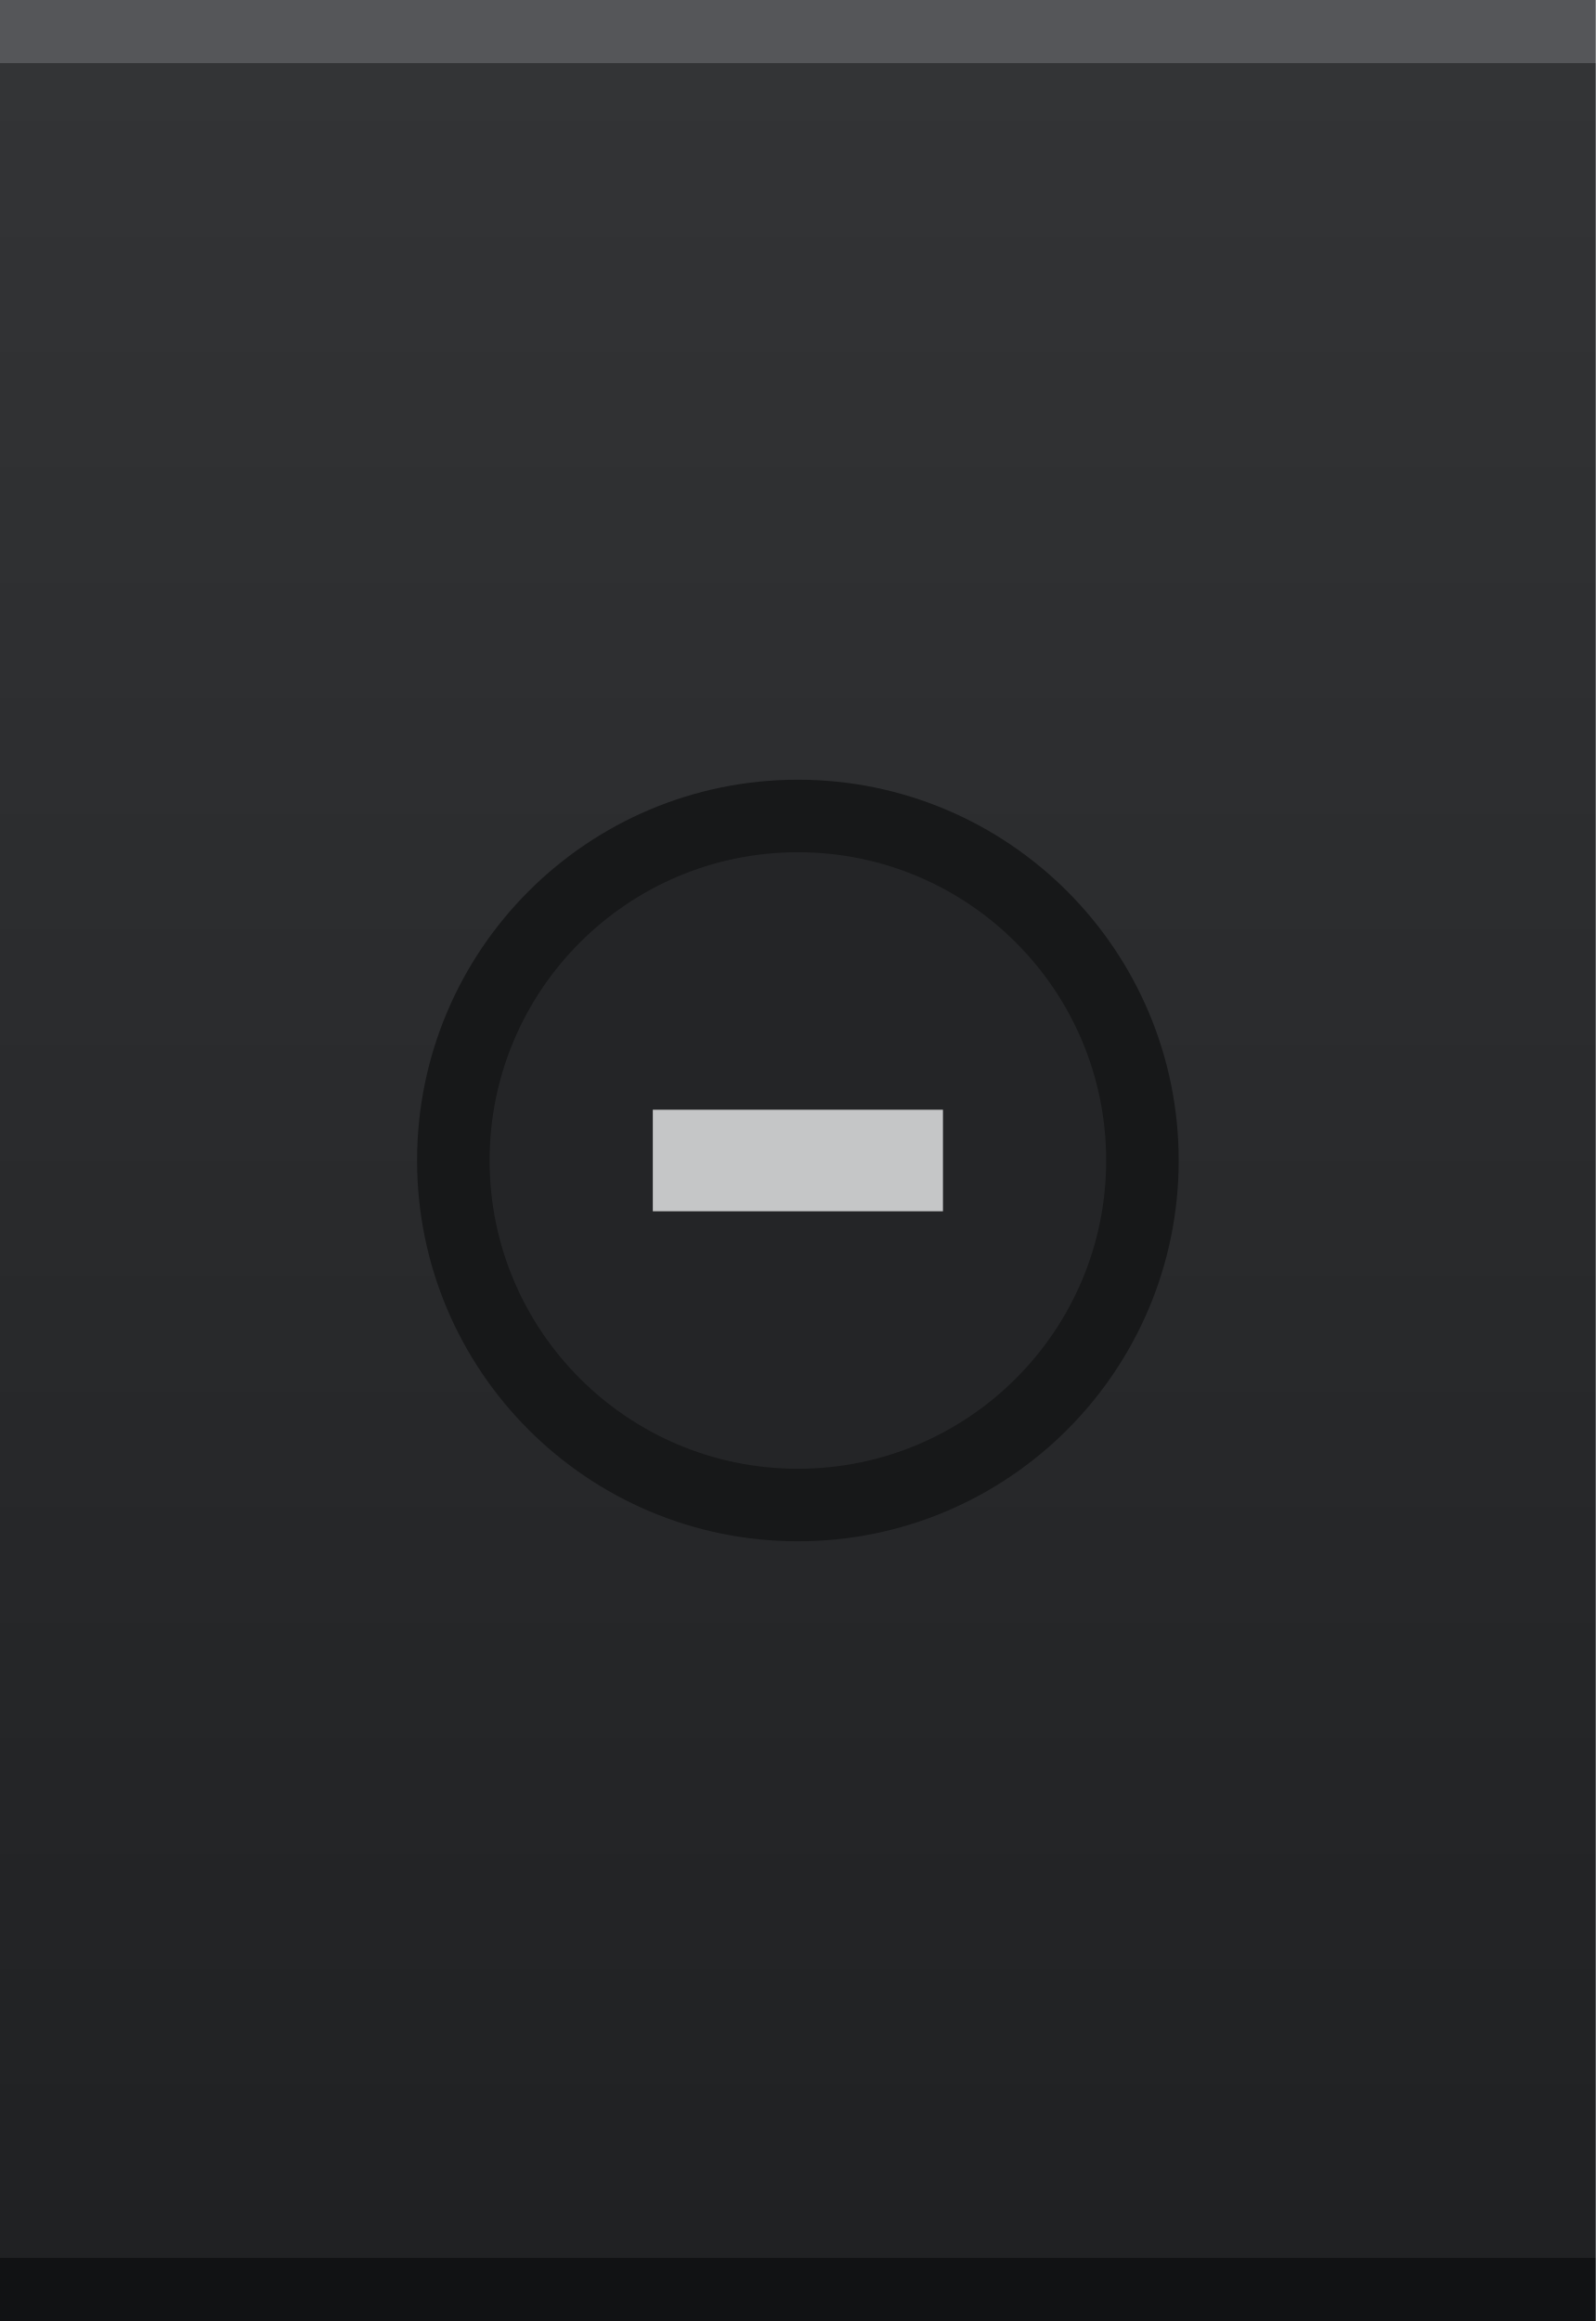
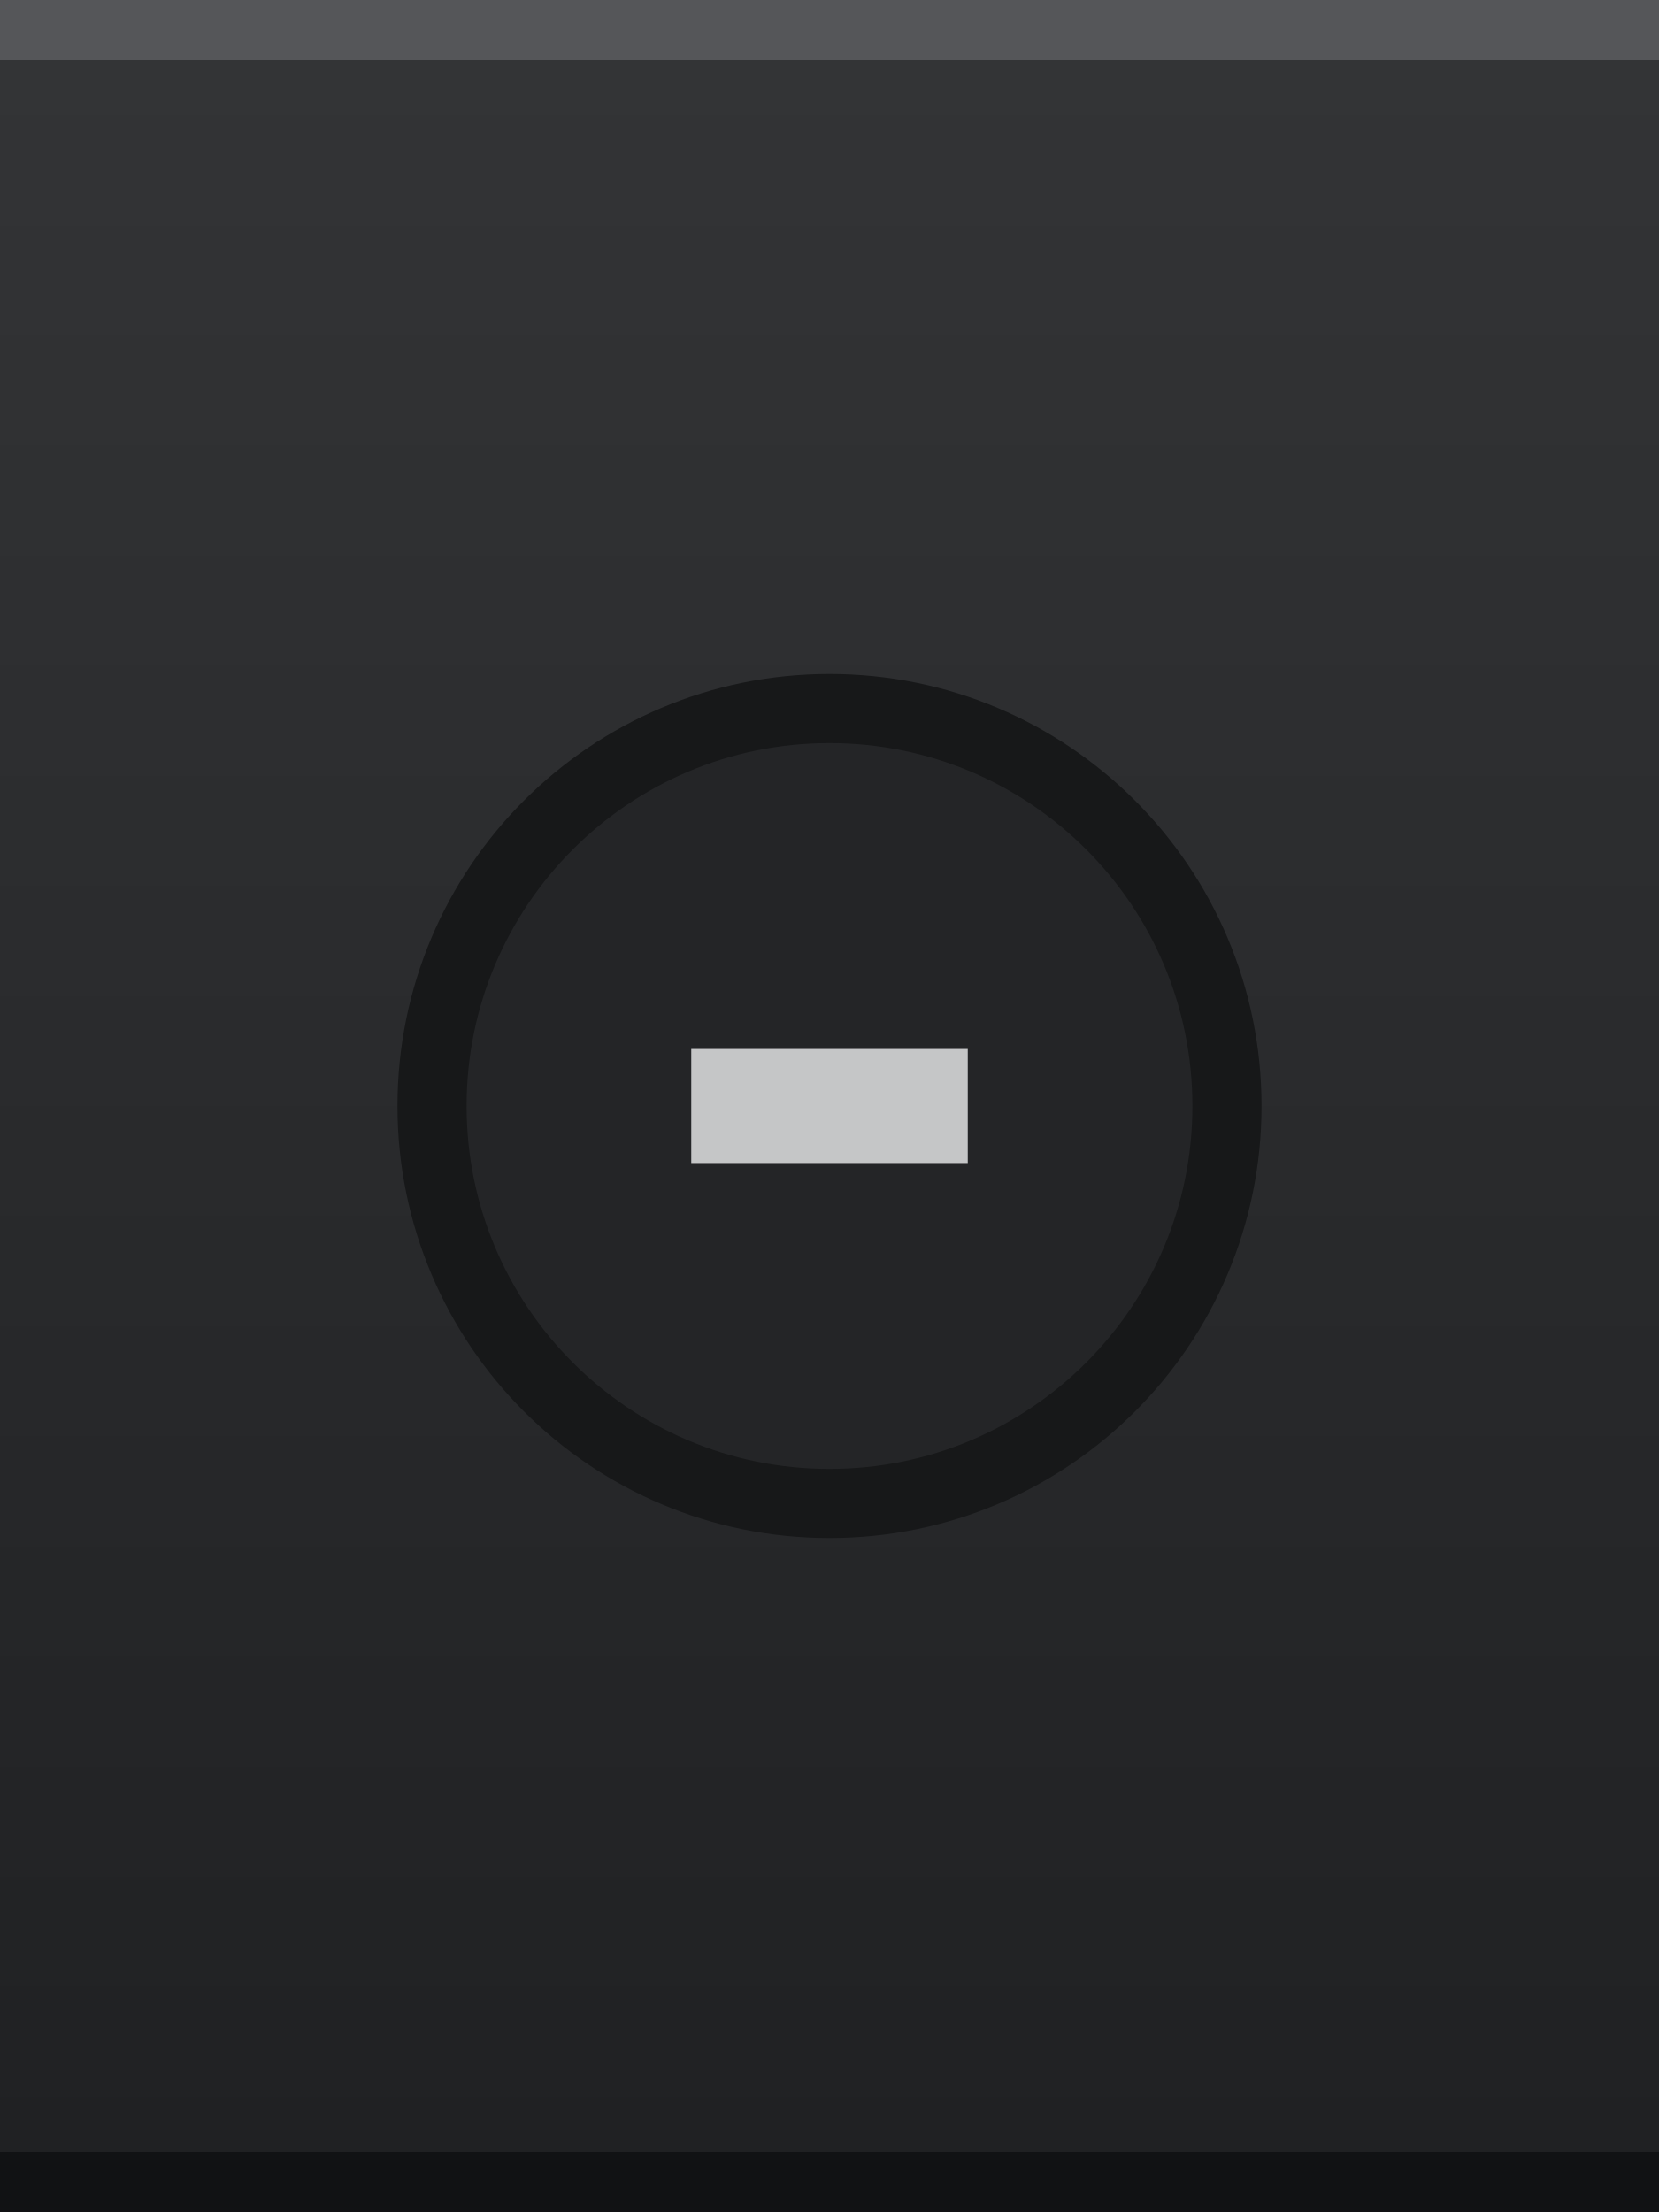
- <svg xmlns="http://www.w3.org/2000/svg" width="44" height="64" viewBox="0 0 22 32">
+ <svg xmlns="http://www.w3.org/2000/svg" width="48" height="64" viewBox="0 0 24 32">
  <defs>
    <linearGradient id="bar" x2="0" y2="1">
      <stop offset="0" stop-color="#555659" />
      <stop offset=".031" stop-color="#555659" />
      <stop offset=".031" stop-color="#333436" />
      <stop offset=".969" stop-color="#202123" />
      <stop offset=".969" stop-color="#111214" />
      <stop offset="1" stop-color="#111214" />
    </linearGradient>
  </defs>
-   <rect width="22" height="32" fill="url(#bar)" />
-   <g transform="translate(5 10)">
-     <circle cx="6" cy="6" r="4.75" fill="#242527" stroke="#171819" stroke-width="1" />
-     <path d="M4 6h4" fill="none" stroke="#c5c6c7" stroke-width="1.4" stroke-linecap="butt" stroke-linejoin="miter" />
+   <rect width="24" height="32" fill="url(#bar)" />
+   <g transform="translate(5 9)">
+     <circle cx="7" cy="7" r="5.75" fill="#242527" stroke="#171819" stroke-width="1" />
+     <path d="M4 6h4" fill="none" stroke="#c5c6c7" transform="translate(1 1)" stroke-width="1.65" stroke-linecap="butt" stroke-linejoin="miter" />
  </g>
</svg>
